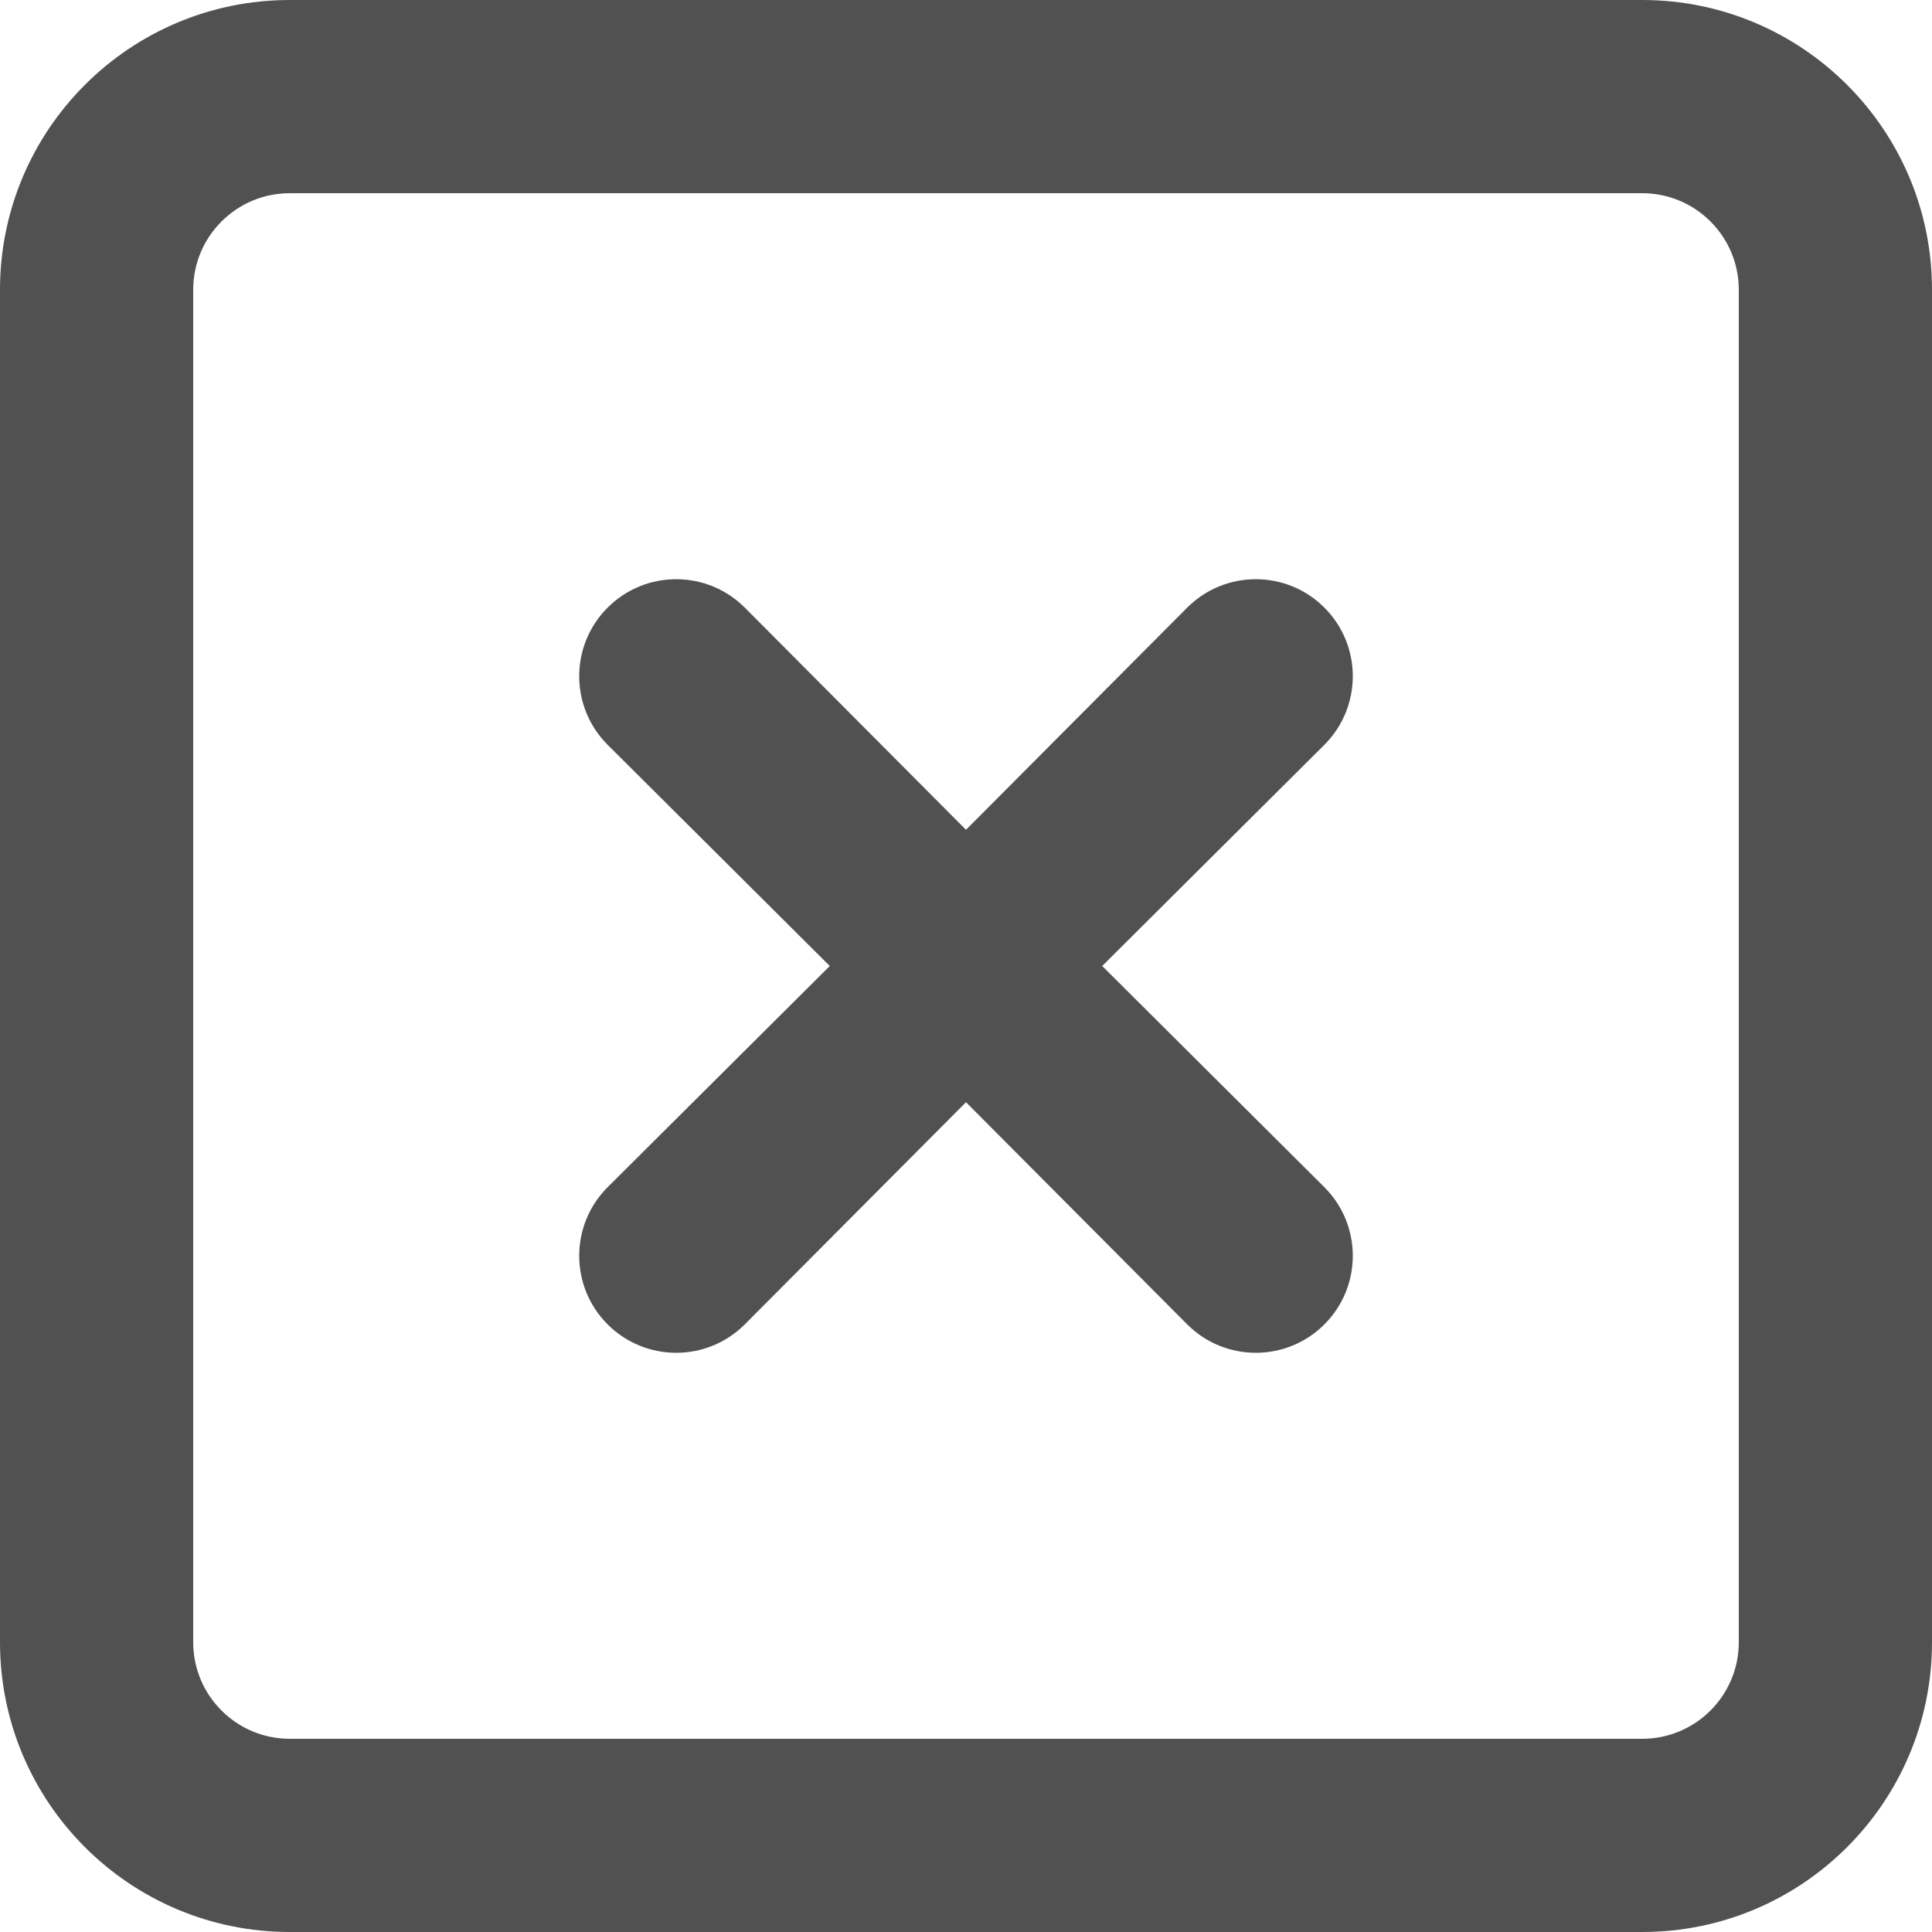
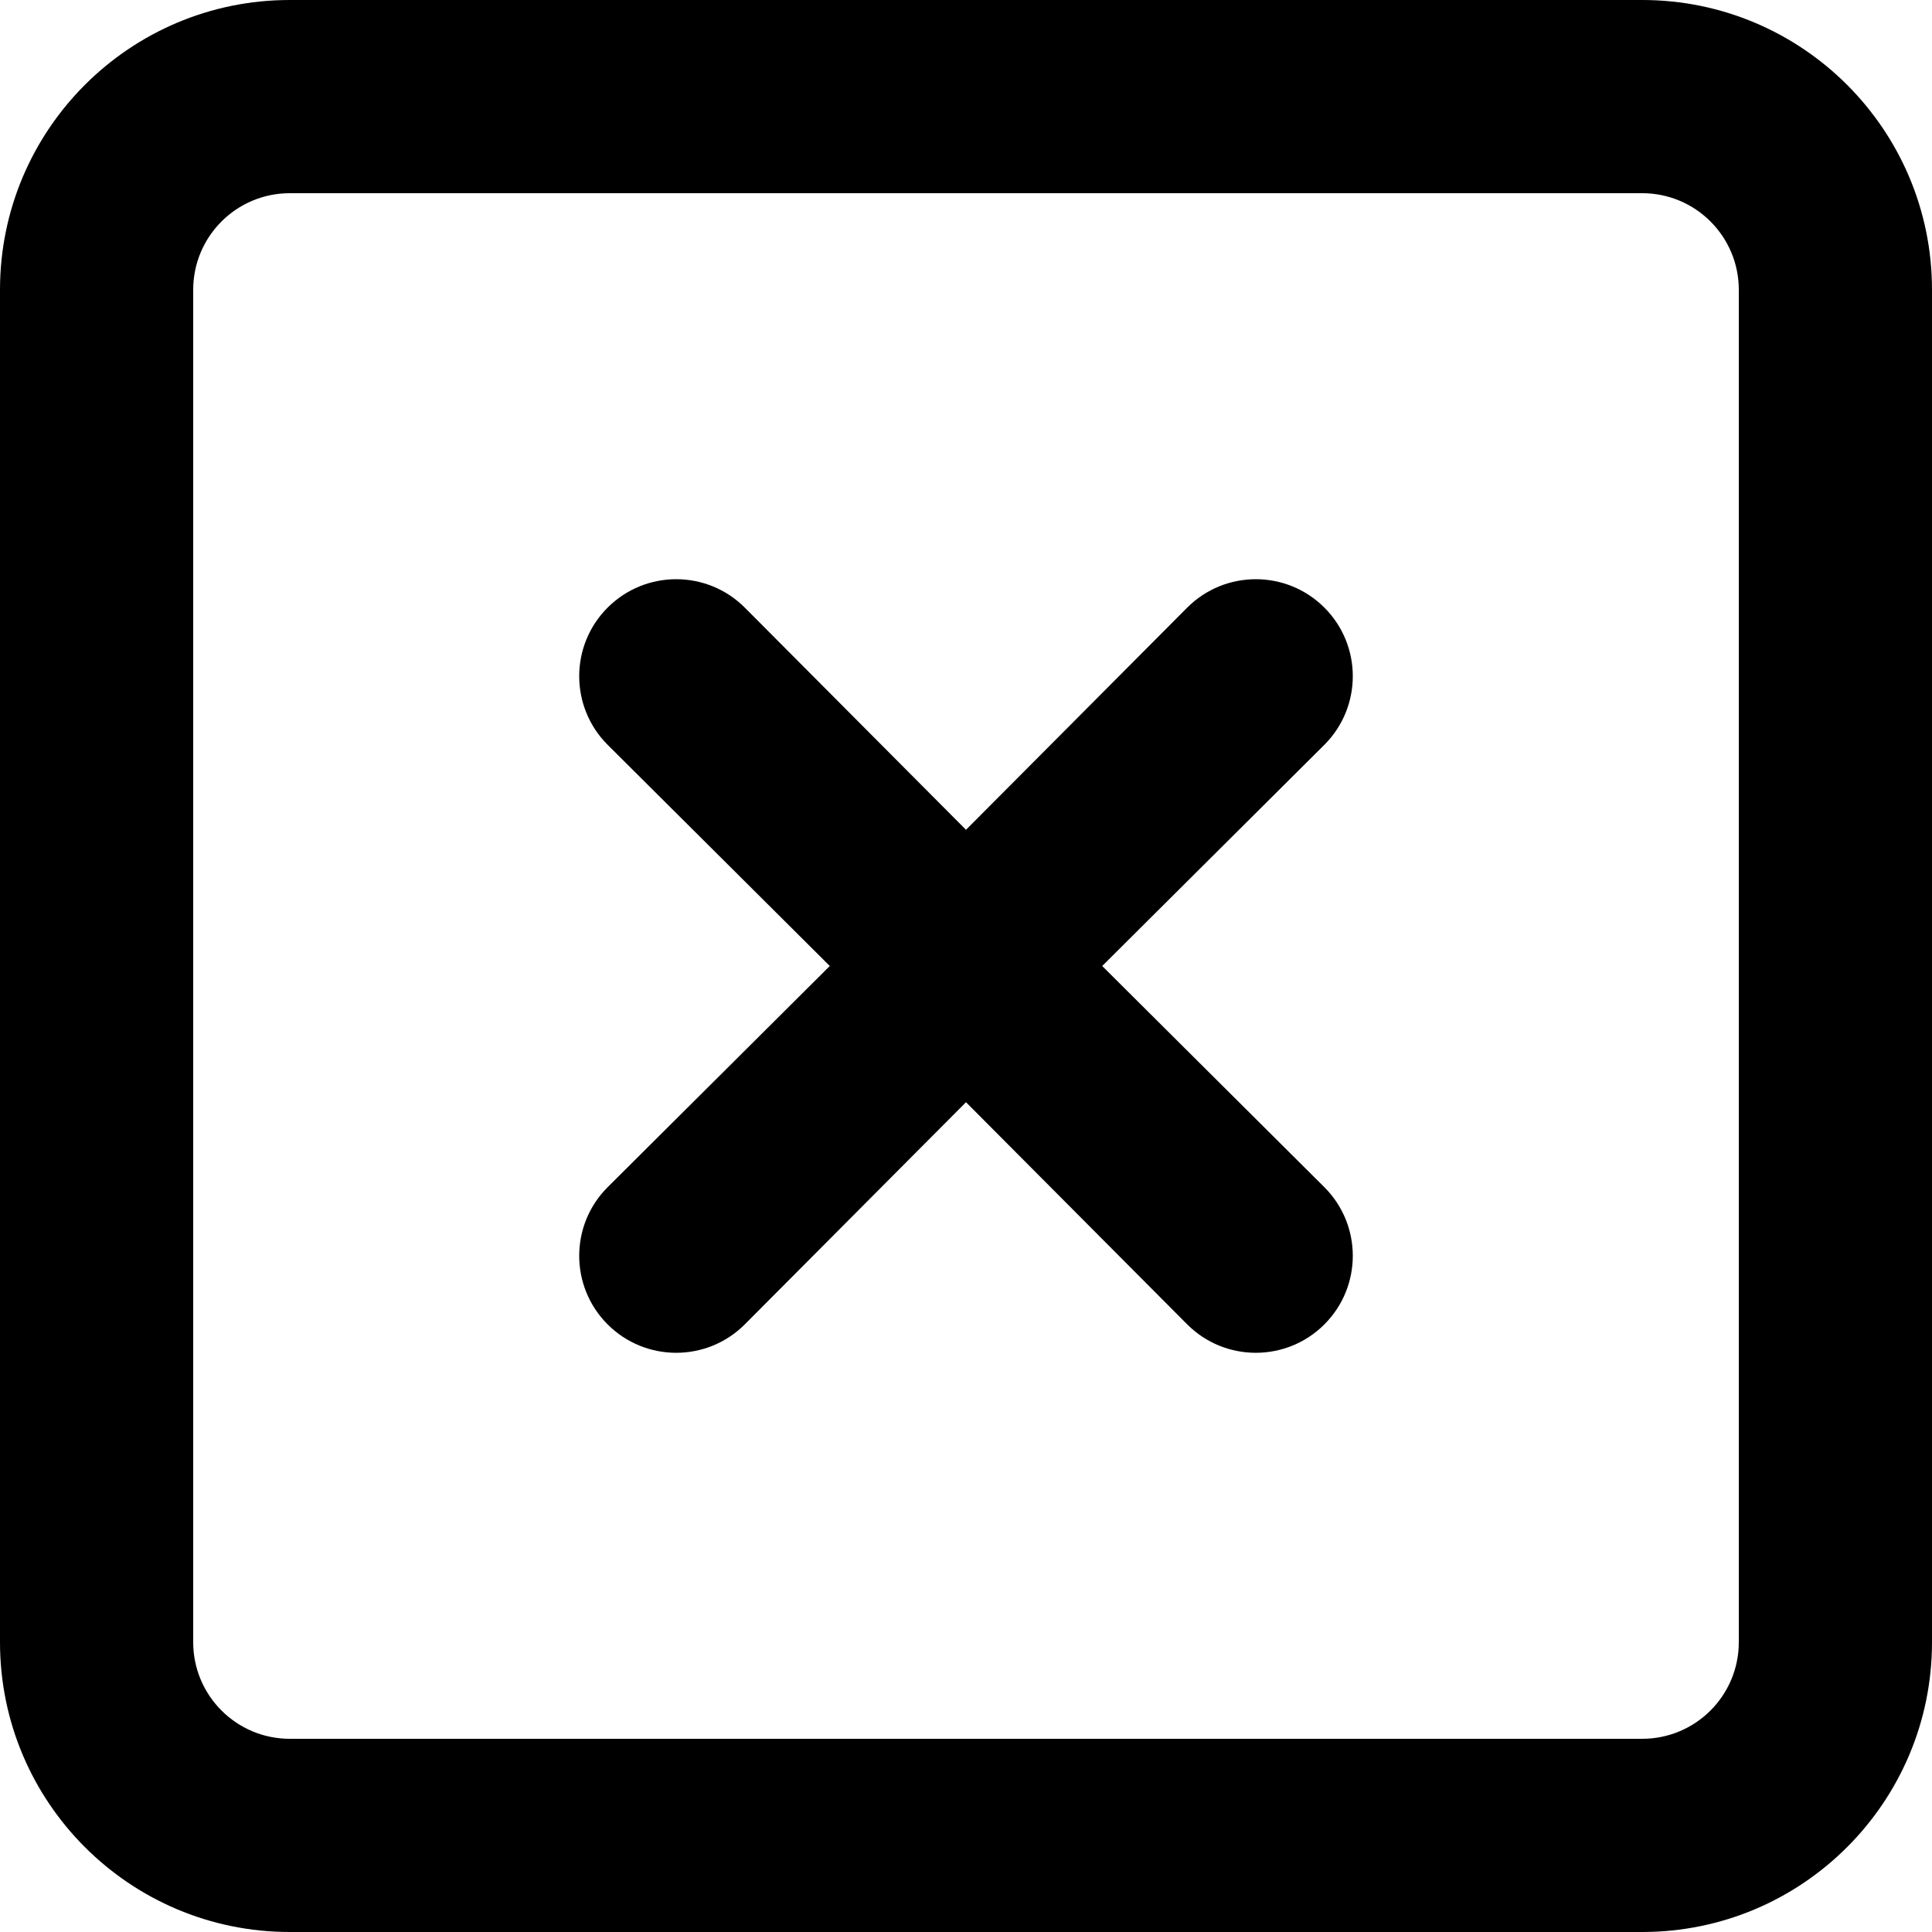
- <svg xmlns="http://www.w3.org/2000/svg" t="1786009924200" class="icon" viewBox="0 0 1024 1024" version="1.1" p-id="8475" width="200" height="200">
-   <path d="M512 439.808l-117.248-117.76a51.2 51.2 0 0 0-72.704 72.704L439.808 512l-117.76 117.248a51.2 51.2 0 0 0 72.704 72.704l117.248-117.76 117.248 117.76a51.2 51.2 0 0 0 72.704-72.704L584.192 512l117.76-117.248a51.2 51.2 0 1 0-72.704-72.704zM153.6 0h716.8a153.6 153.6 0 0 1 153.6 153.6v716.8a153.6 153.6 0 0 1-153.6 153.6H153.6a153.6 153.6 0 0 1-153.6-153.6V153.6a153.6 153.6 0 0 1 153.6-153.6z m0 102.4a51.2 51.2 0 0 0-51.2 51.2v716.8a51.2 51.2 0 0 0 51.2 51.2h716.8a51.2 51.2 0 0 0 51.2-51.2V153.6a51.2 51.2 0 0 0-51.2-51.2z" fill="#515151" p-id="8476" />
+ <svg xmlns="http://www.w3.org/2000/svg" fill="currentColor" t="1786009924200" class="icon" viewBox="0 0 1024 1024" version="1.1" p-id="8475" width="200" height="200">
+   <path d="M512 439.808l-117.248-117.76a51.2 51.2 0 0 0-72.704 72.704L439.808 512l-117.76 117.248a51.2 51.2 0 0 0 72.704 72.704l117.248-117.76 117.248 117.76a51.2 51.2 0 0 0 72.704-72.704L584.192 512l117.76-117.248a51.2 51.2 0 1 0-72.704-72.704zM153.6 0h716.8a153.6 153.6 0 0 1 153.6 153.6v716.8a153.6 153.6 0 0 1-153.6 153.6H153.6a153.6 153.6 0 0 1-153.6-153.6V153.6a153.6 153.6 0 0 1 153.6-153.6z m0 102.4a51.2 51.2 0 0 0-51.2 51.2v716.8a51.2 51.2 0 0 0 51.2 51.2h716.8a51.2 51.2 0 0 0 51.2-51.2V153.6a51.2 51.2 0 0 0-51.2-51.2z" fill="currentColor" p-id="8476" />
</svg>
